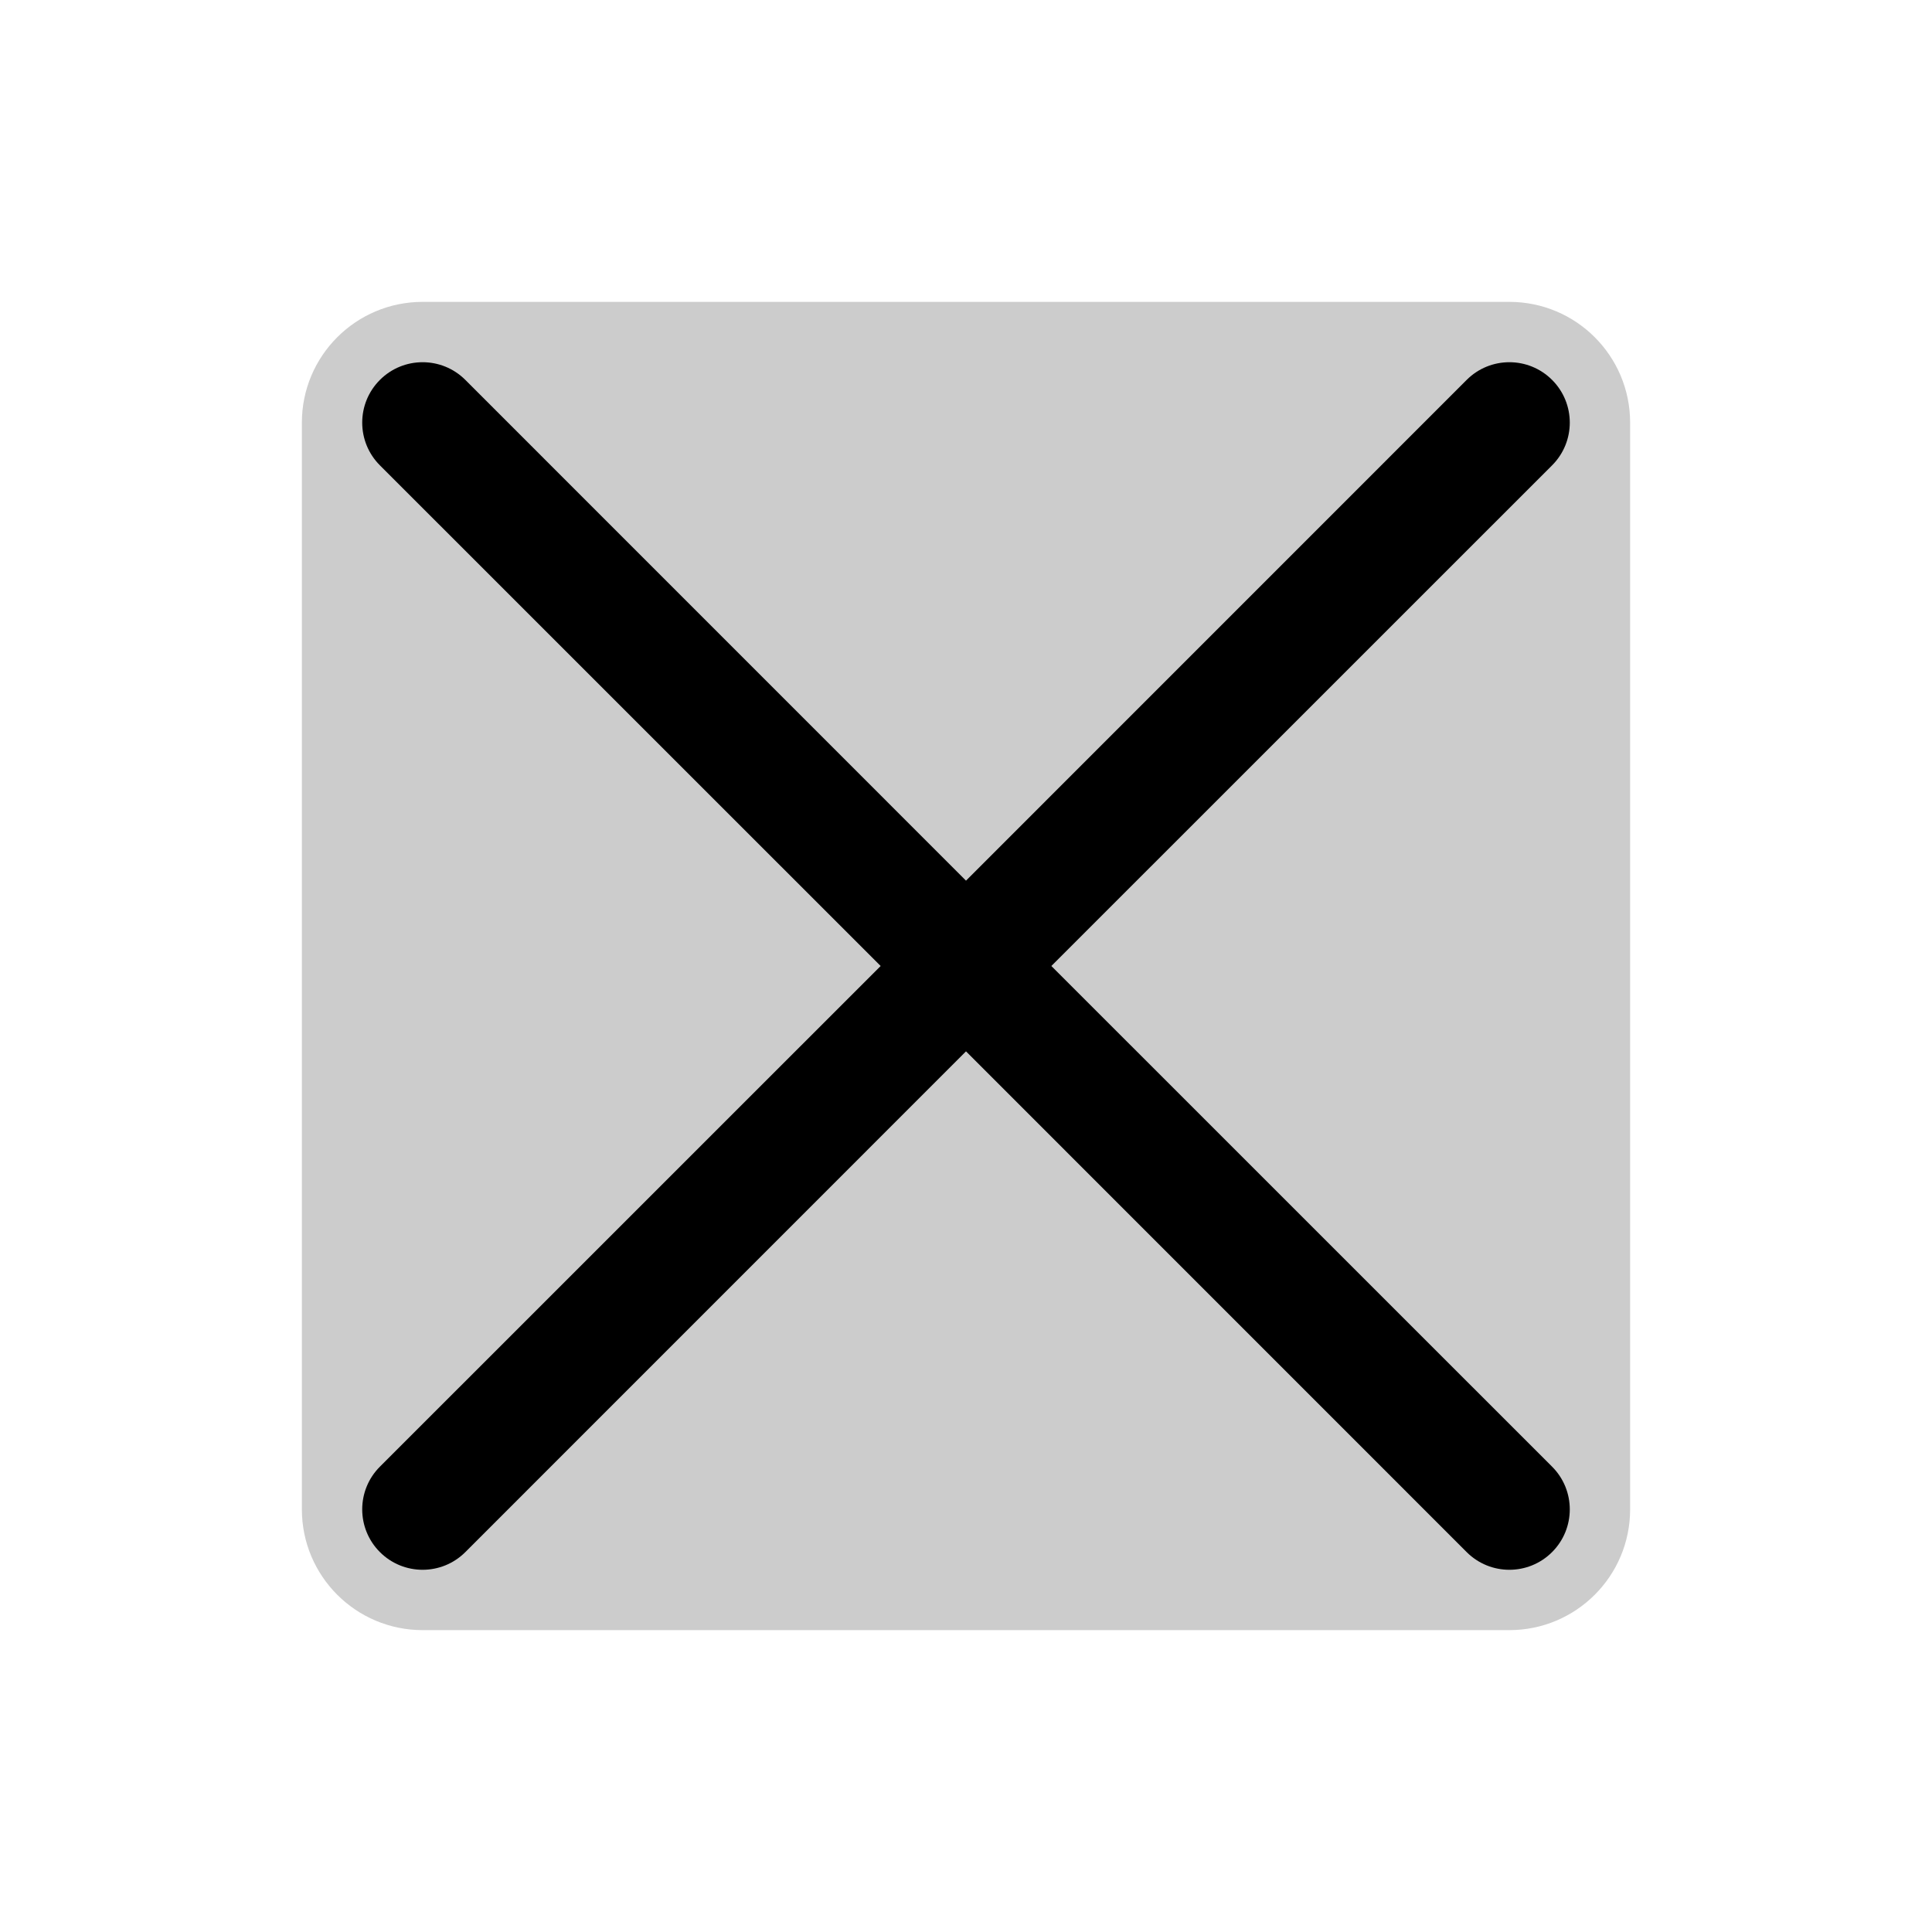
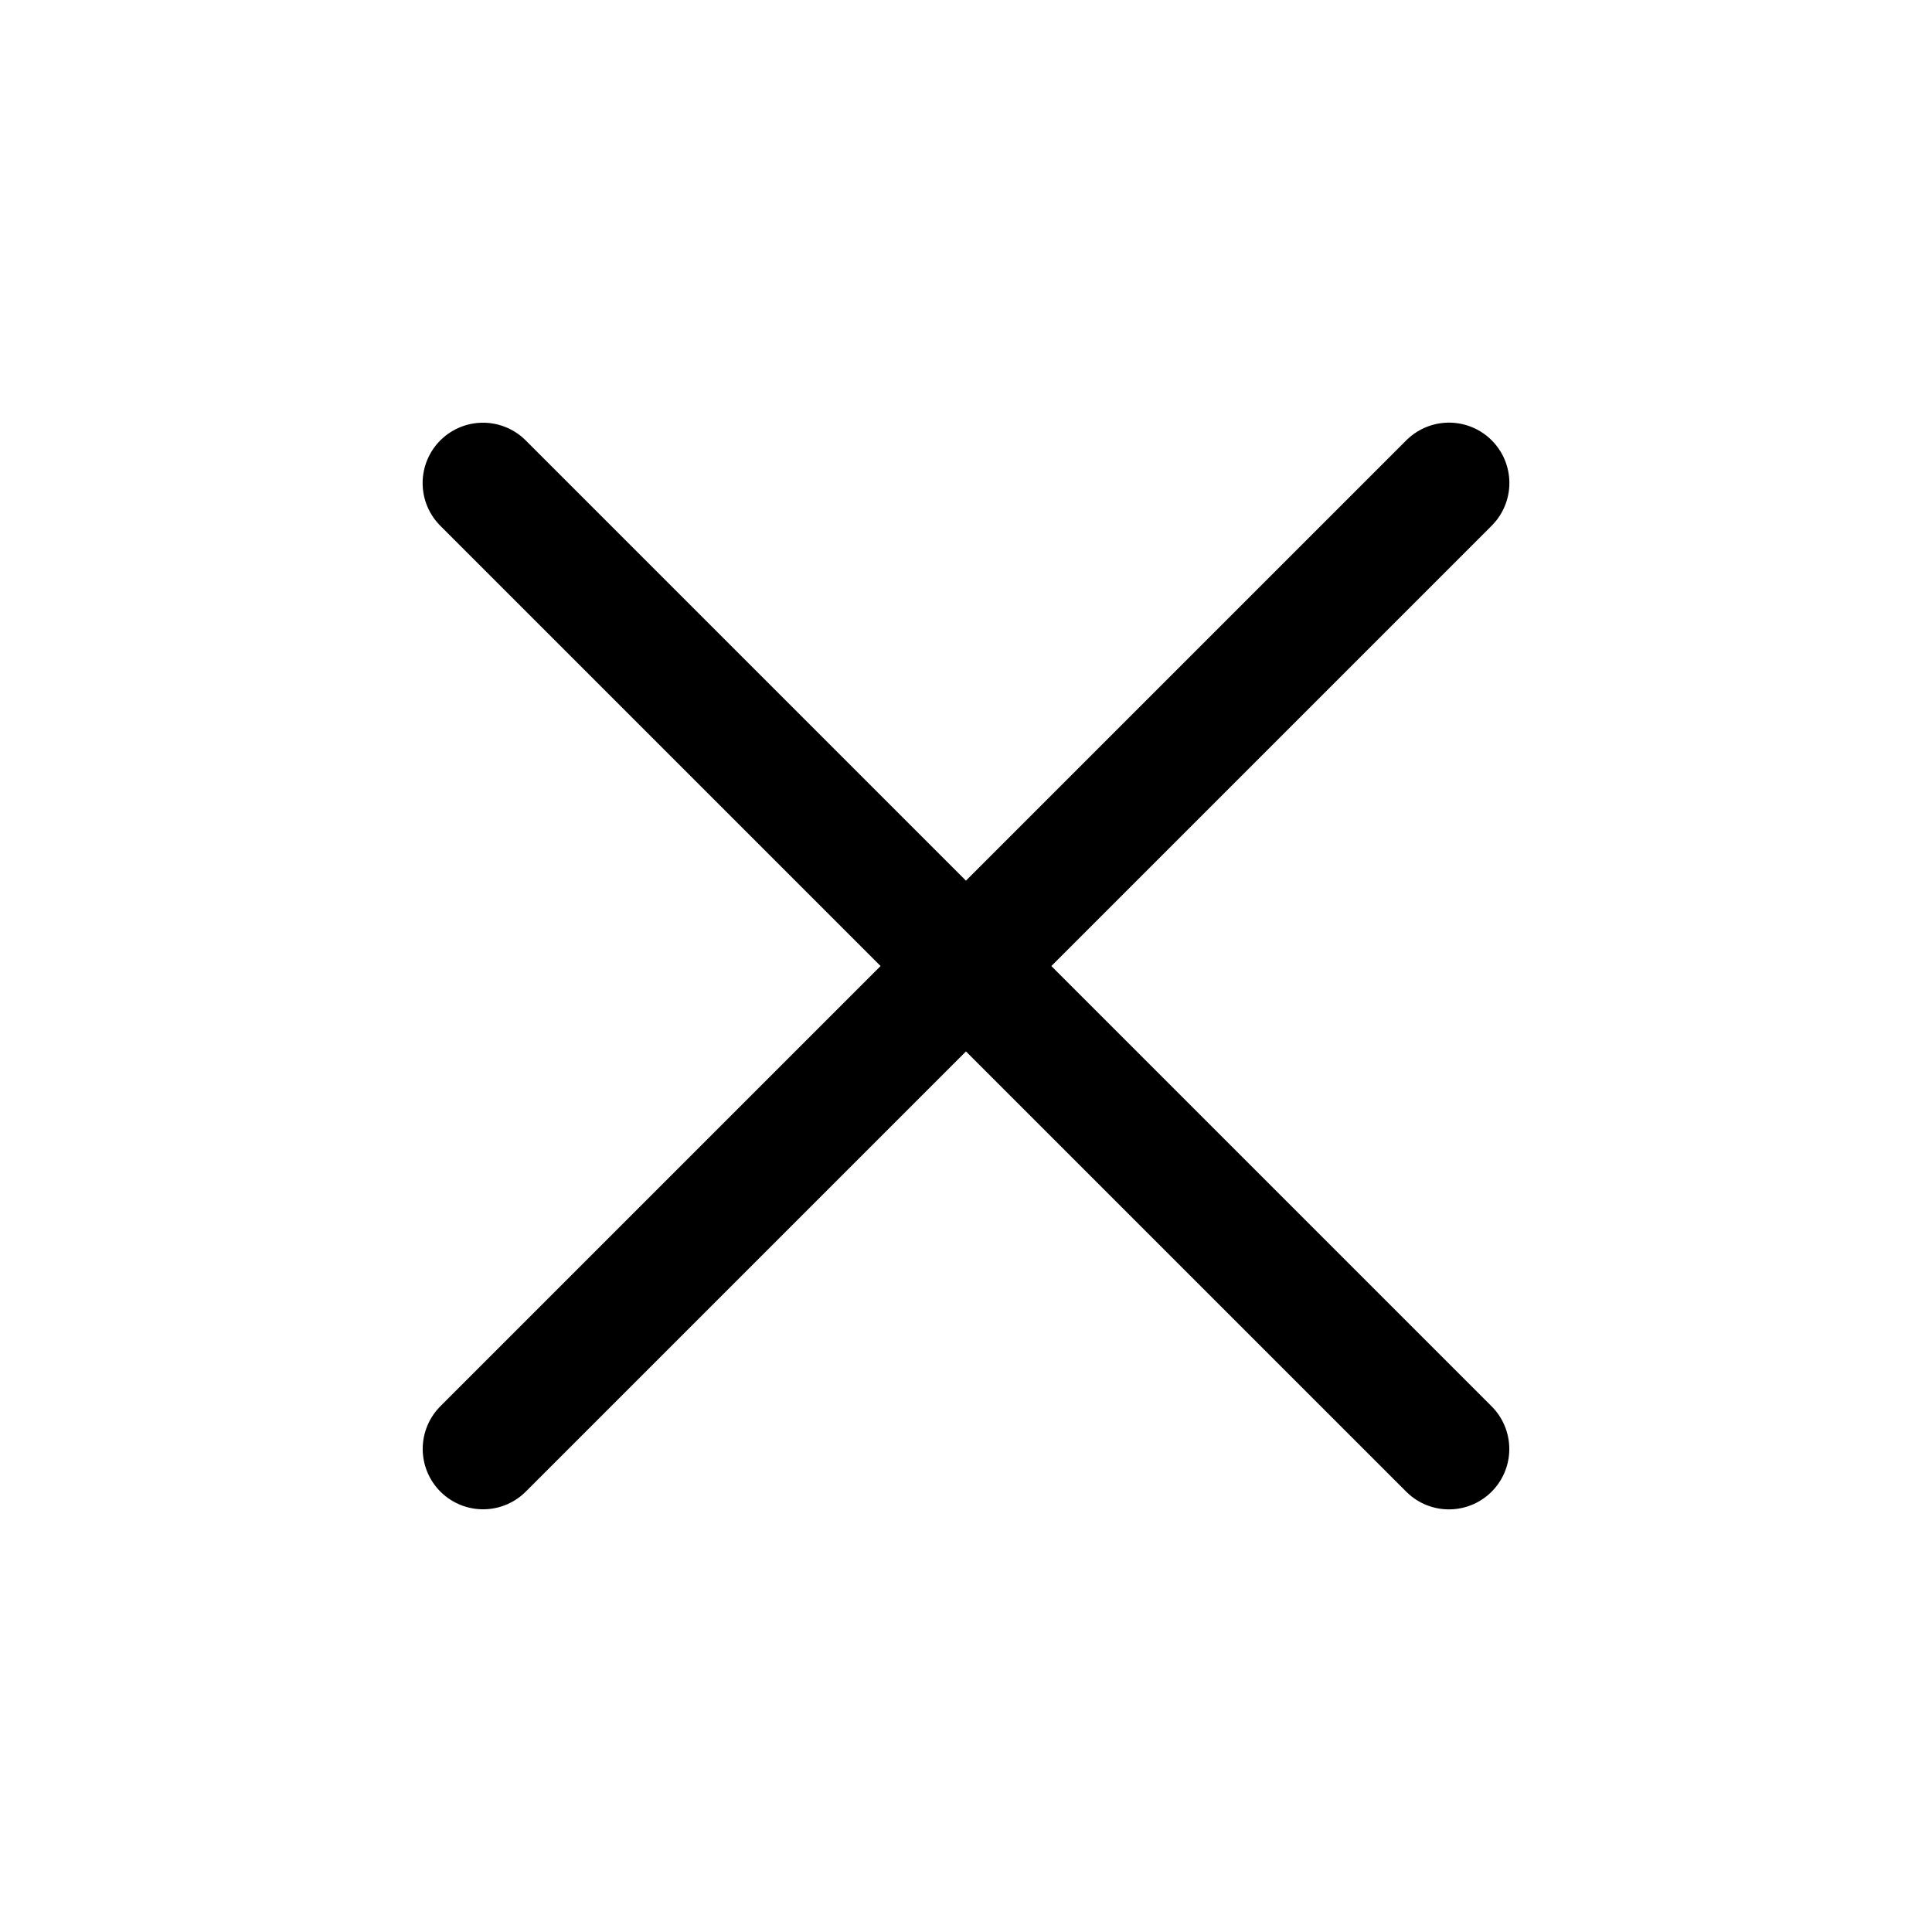
- <svg xmlns="http://www.w3.org/2000/svg" viewBox="0 0 256 256" fill="currentColor">
-   <path d="M216,56V200a16,16,0,0,1-16,16H56a16,16,0,0,1-16-16V56A16,16,0,0,1,56,40H200A16,16,0,0,1,216,56Z" opacity="0.2" />
-   <path d="M205.66,194.34a8,8,0,0,1-11.32,11.32L128,139.31,61.66,205.66a8,8,0,0,1-11.32-11.32L116.69,128,50.34,61.66A8,8,0,0,1,61.66,50.34L128,116.69l66.34-66.35a8,8,0,0,1,11.32,11.32L139.31,128Z" />
+ <svg xmlns="http://www.w3.org/2000/svg" viewBox="0 0 24 24" fill="none">
+   <path d="M18 6L6.001 17.999M17.999 18L6 6.001" stroke="currentColor" stroke-linecap="round" stroke-linejoin="round" stroke-width="1.5" />
</svg>
